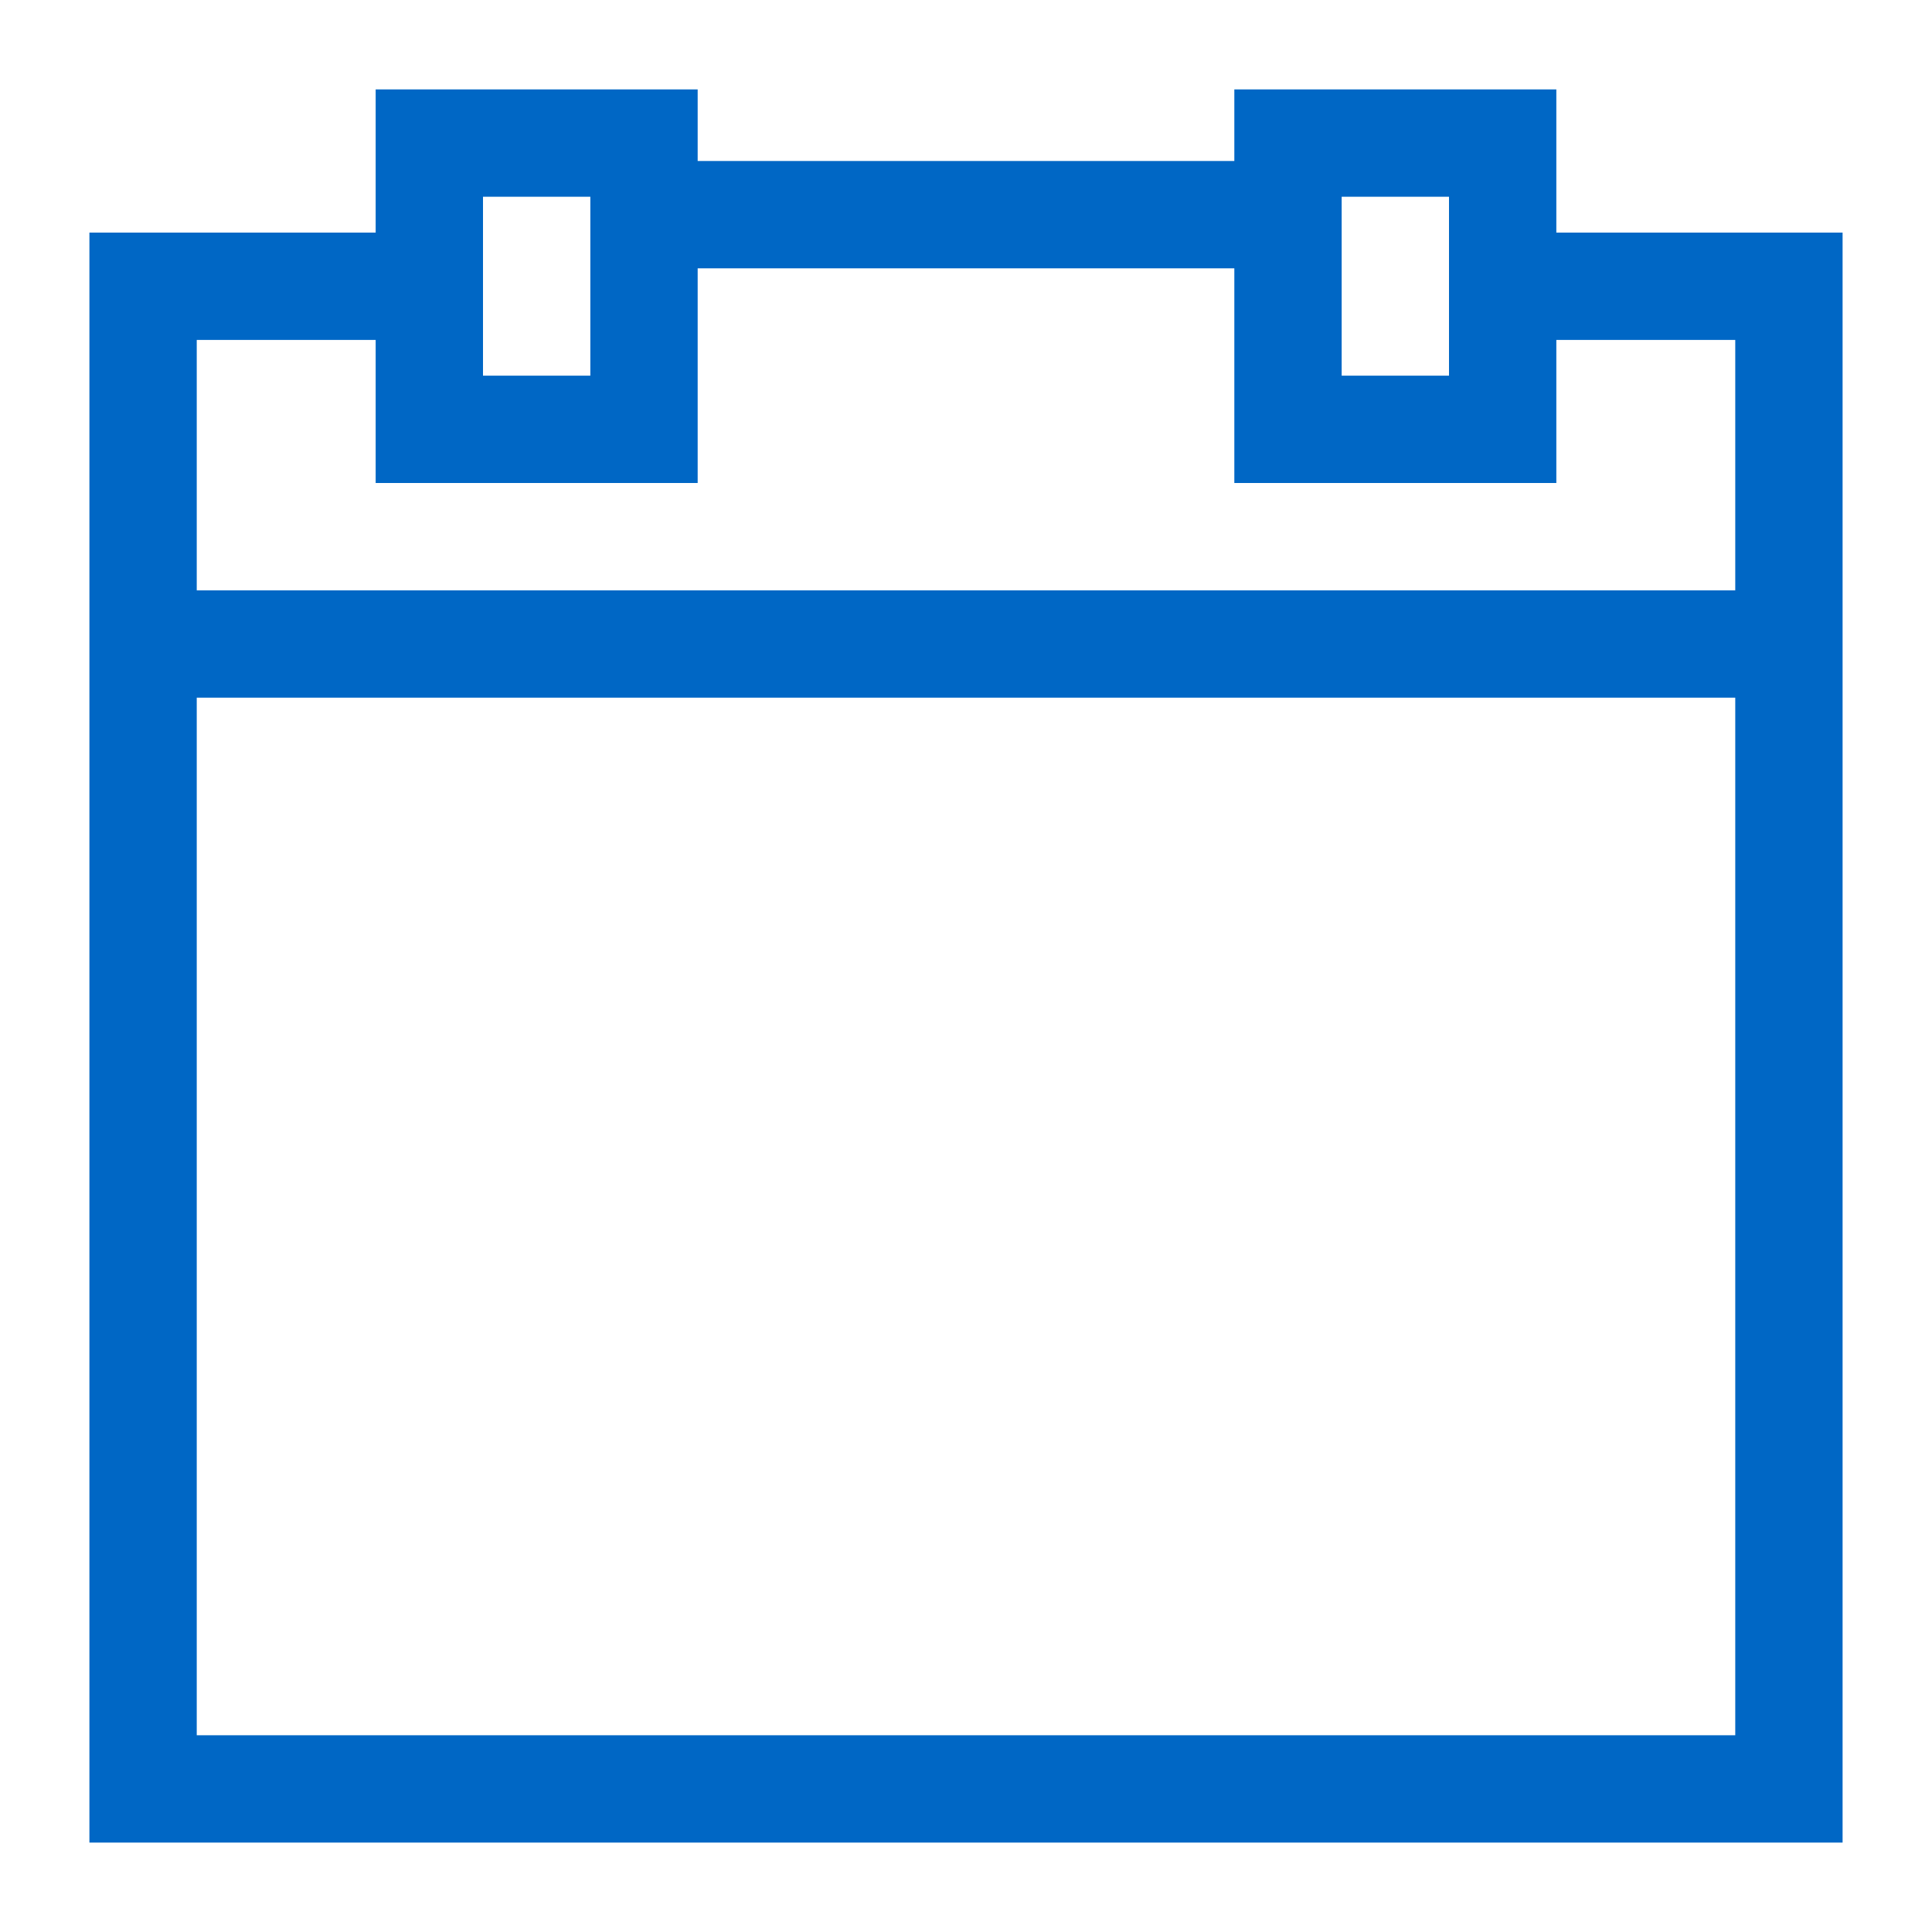
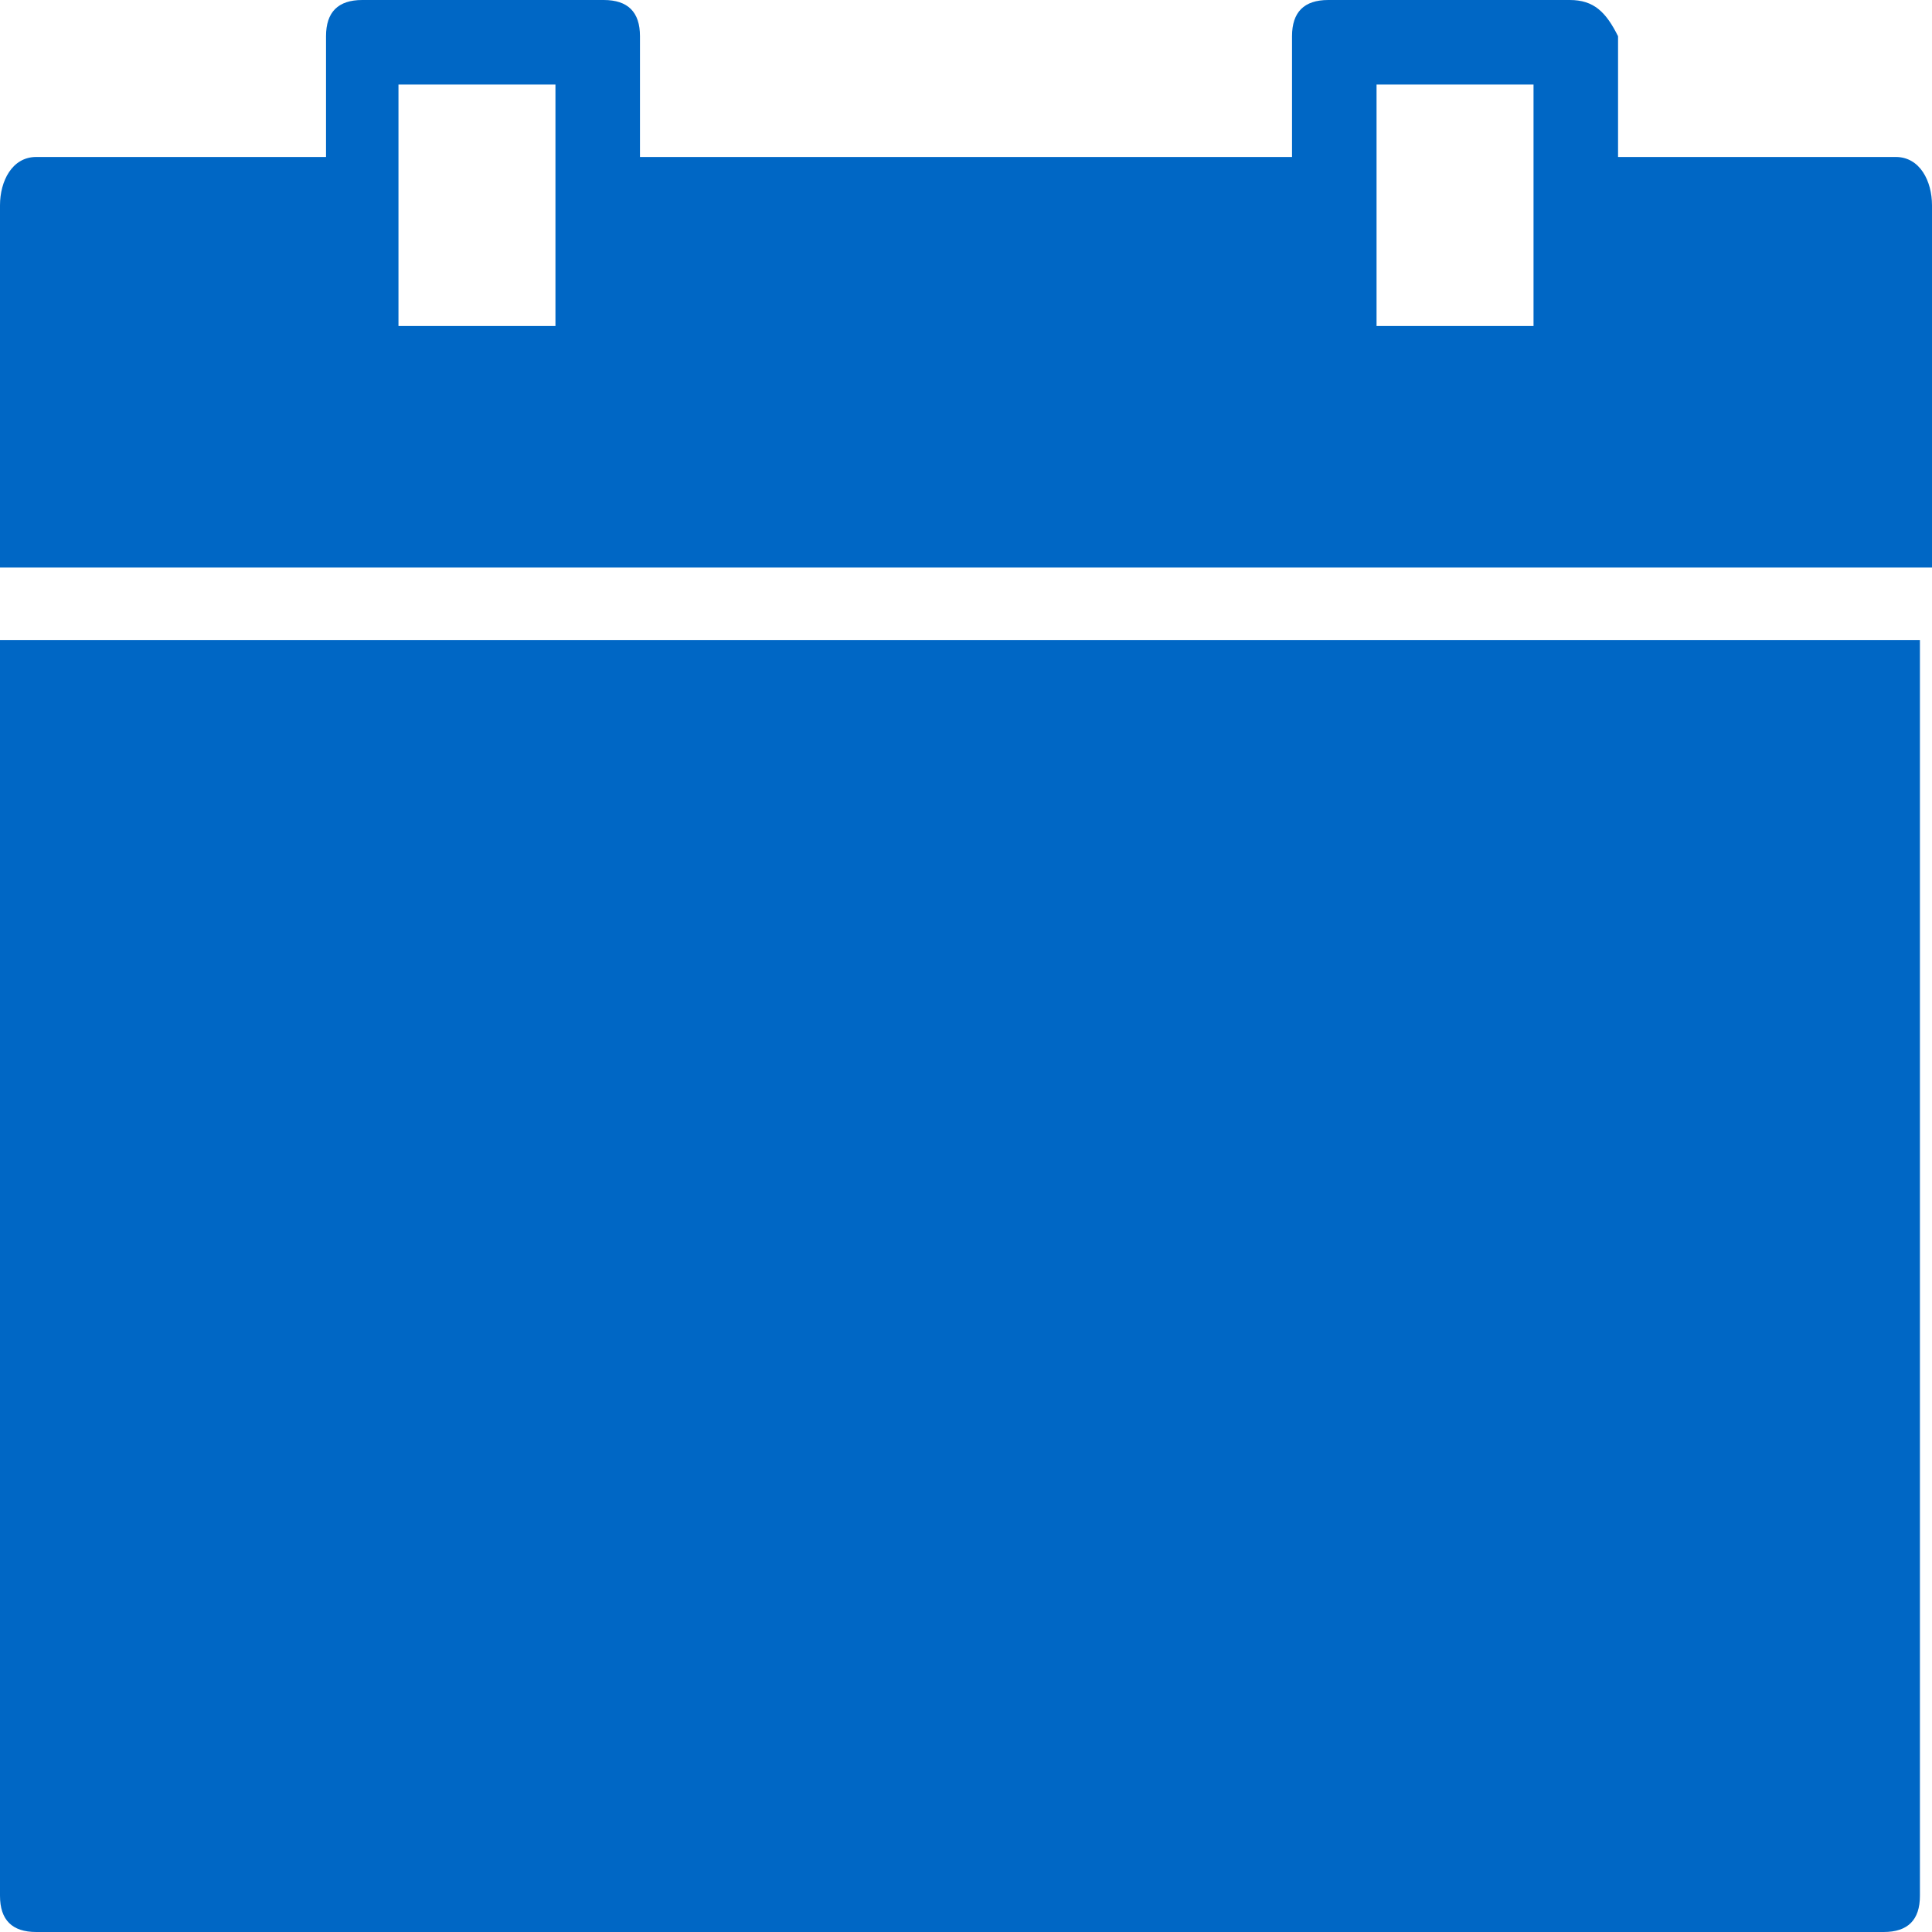
- <svg xmlns="http://www.w3.org/2000/svg" width="18px" height="18px" viewBox="0 0 18 18" version="1.1">
-   <defs />
-   <g id="Symbols" stroke="none" stroke-width="1" fill="none" fill-rule="evenodd">
-     <g id="skjemma/datovelger" transform="translate(-130, -33)" stroke="#0067C5">
-       <g id="calendar-3" transform="translate(131, 34)">
-         <g id="Layer_1">
-           <polyline id="Shape" points="3 1.667 0.333 1.667 0.333 15.667 15.667 15.667 15.667 1.667 13 1.667" />
-           <rect id="Rectangle-path" x="3" y="0.333" width="2" height="2.667" />
-           <rect id="Rectangle-path" x="11" y="0.333" width="2" height="2.667" />
-           <path d="M5,1 L11,1" id="Shape" />
-           <path d="M0.333,5 L15.667,5" id="Shape" />
-         </g>
+ <svg xmlns="http://www.w3.org/2000/svg" version="1.1" id="Layer_1" x="0px" y="0px" viewBox="0 0 16 16" style="enable-background:new 0 0 16 16;" xml:space="preserve">
+   <style type="text/css">
+ 	.st0{fill:#0067C5;}
+ </style>
+   <g id="Page-1">
+     <g id="Dialogmøter-hover">
+       <g id="Group">
+         <rect id="Rectangle-path" x="8" y="10.7" class="st0" width="2.7" height="2" />
+         <rect id="Rectangle-path_1_" x="4.7" y="10.7" class="st0" width="2.7" height="2" />
+         <rect id="Rectangle-path_2_" x="8" y="8" class="st0" width="2.7" height="2" />
+         <rect id="Rectangle-path_3_" x="4.7" y="8" class="st0" width="2.7" height="2" />
+         <path id="Shape" class="st0" d="M0,15.7C0,15.9,0.1,16,0.3,16h15.3c0.2,0,0.3-0.1,0.3-0.3V5.3H0V15.7z" />
+         <path id="Shape_1_" class="st0" d="M15.7,1.3h-2.3v-1C13.3,0.1,13.2,0,13,0h-2c-0.2,0-0.3,0.1-0.3,0.3v1H5.3v-1     C5.3,0.1,5.2,0,5,0H3C2.8,0,2.7,0.1,2.7,0.3v1H0.3C0.1,1.3,0,1.5,0,1.7v3h16v-3C16,1.5,15.9,1.3,15.7,1.3z M4.7,2.7H3.3v-2h1.3     V2.7z M12.7,2.7h-1.3v-2h1.3V2.7z" />
      </g>
    </g>
  </g>
</svg>
